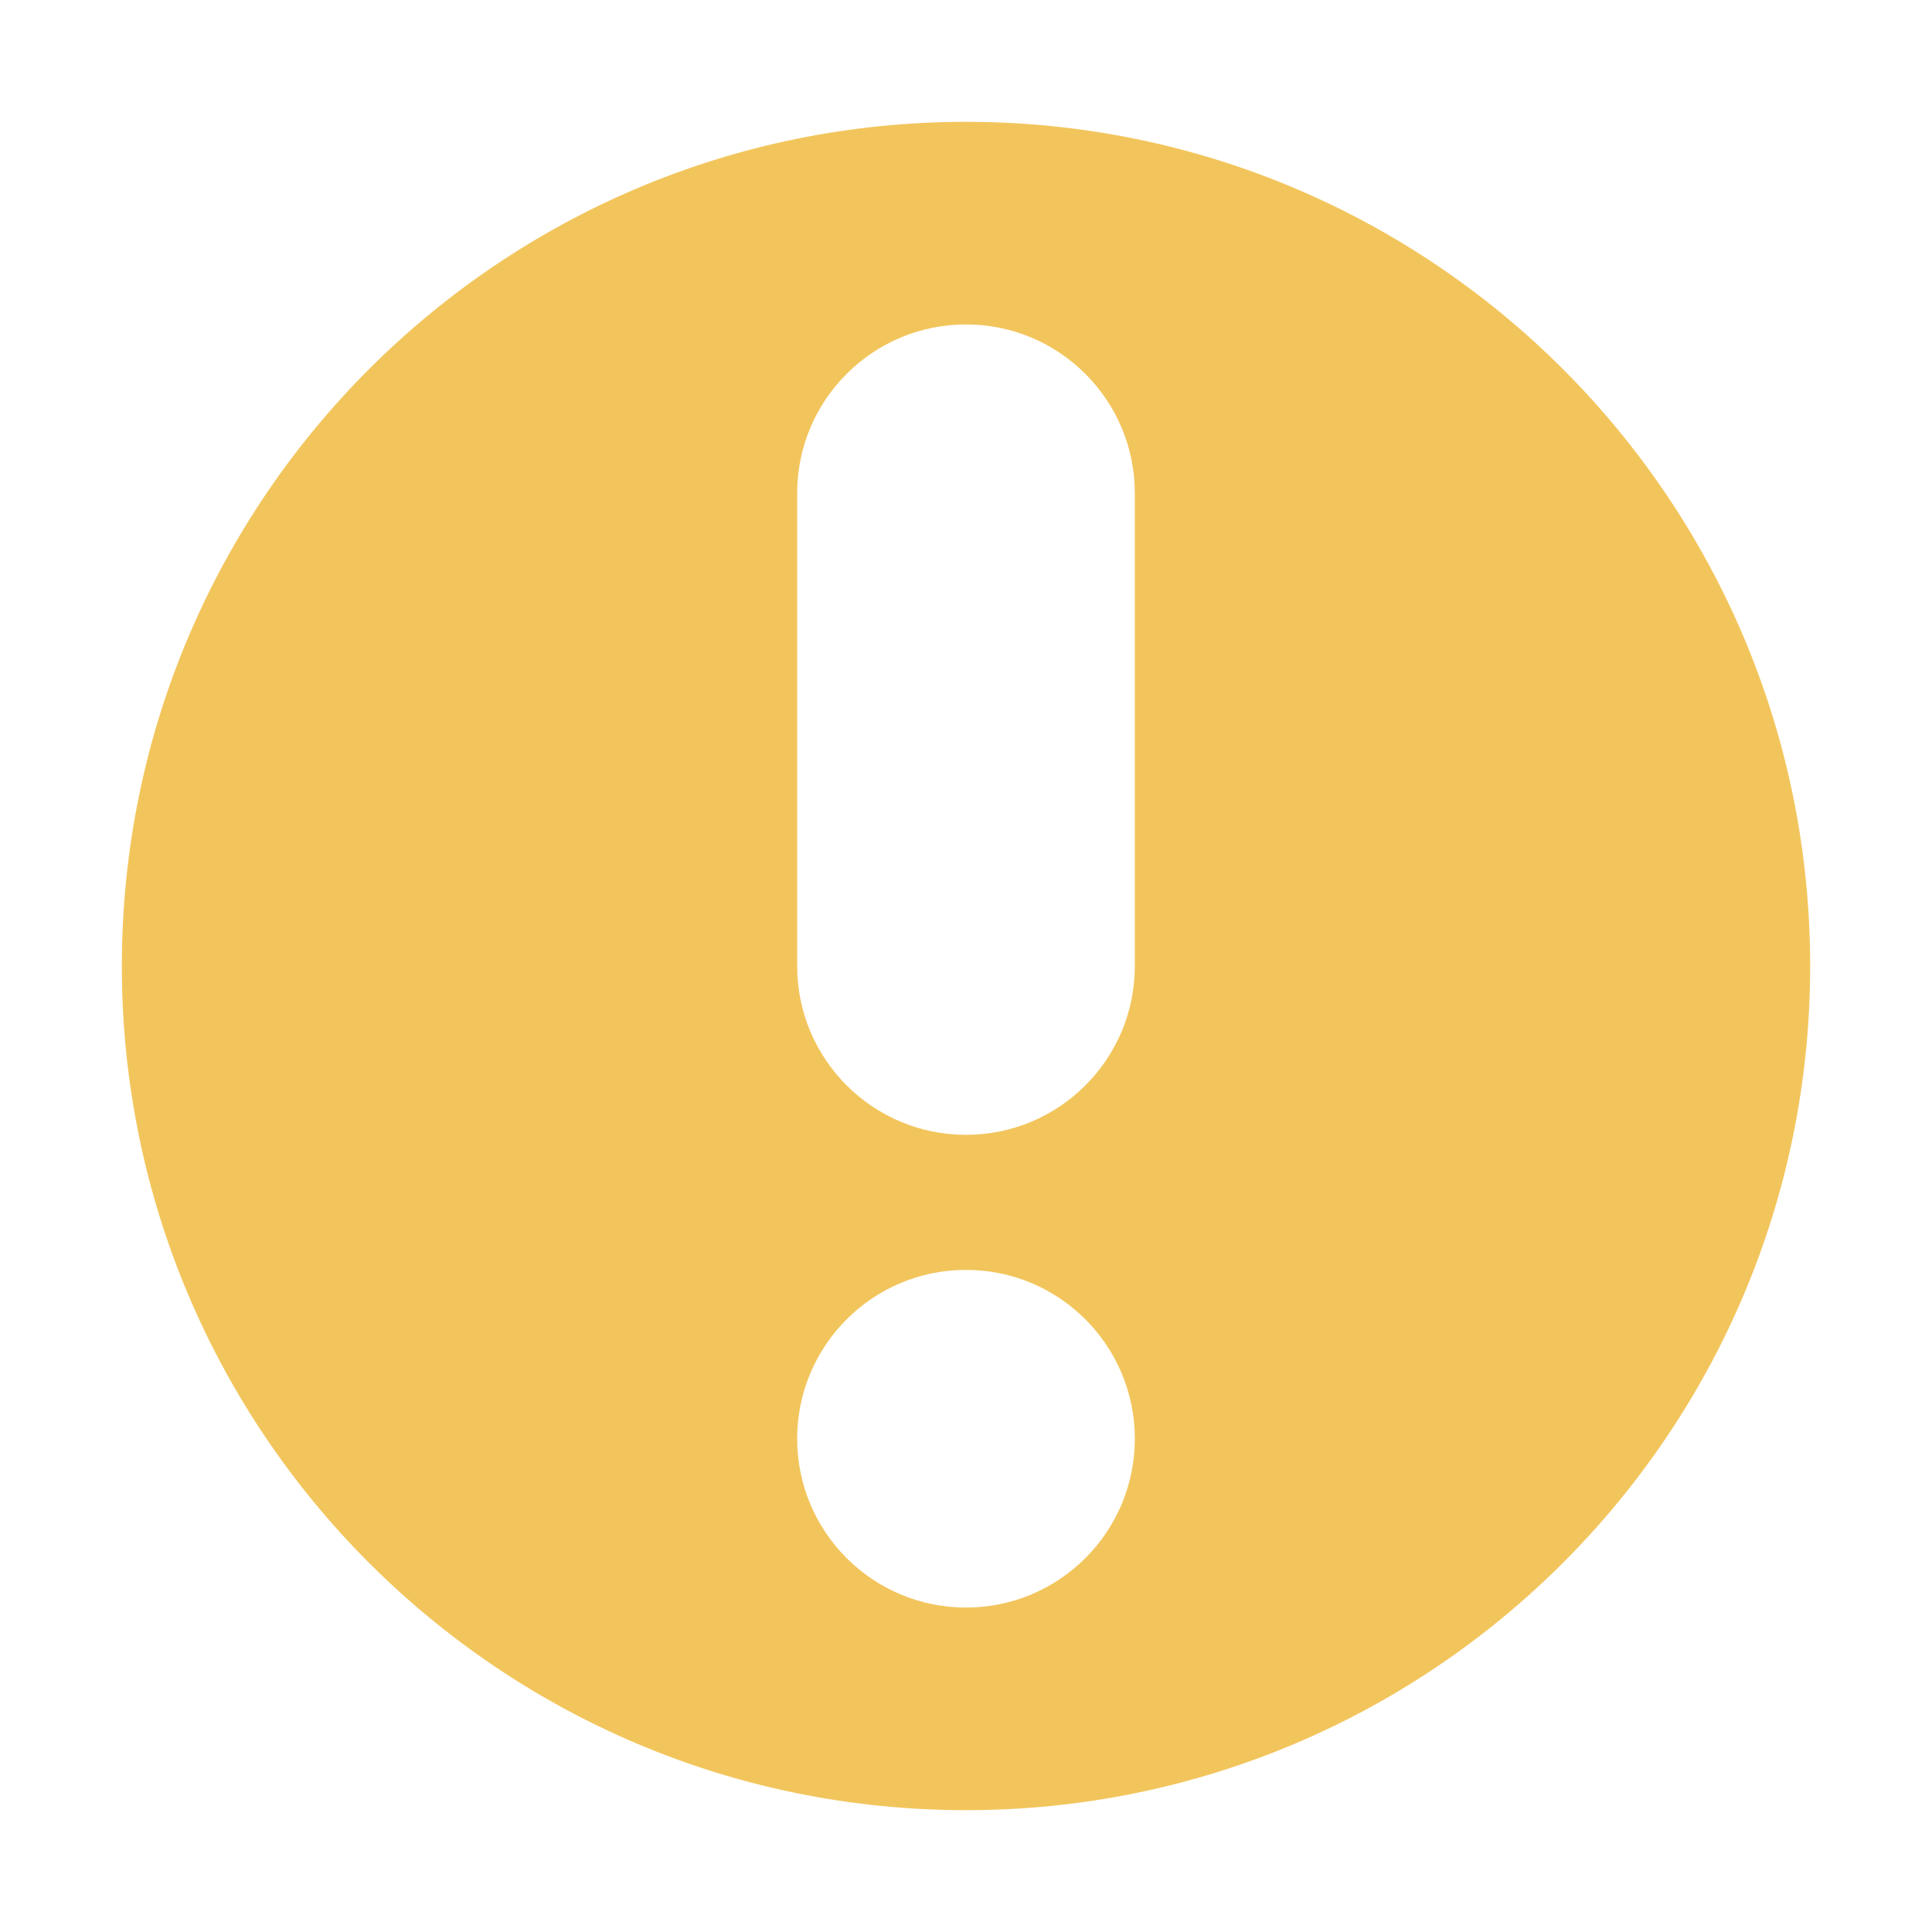
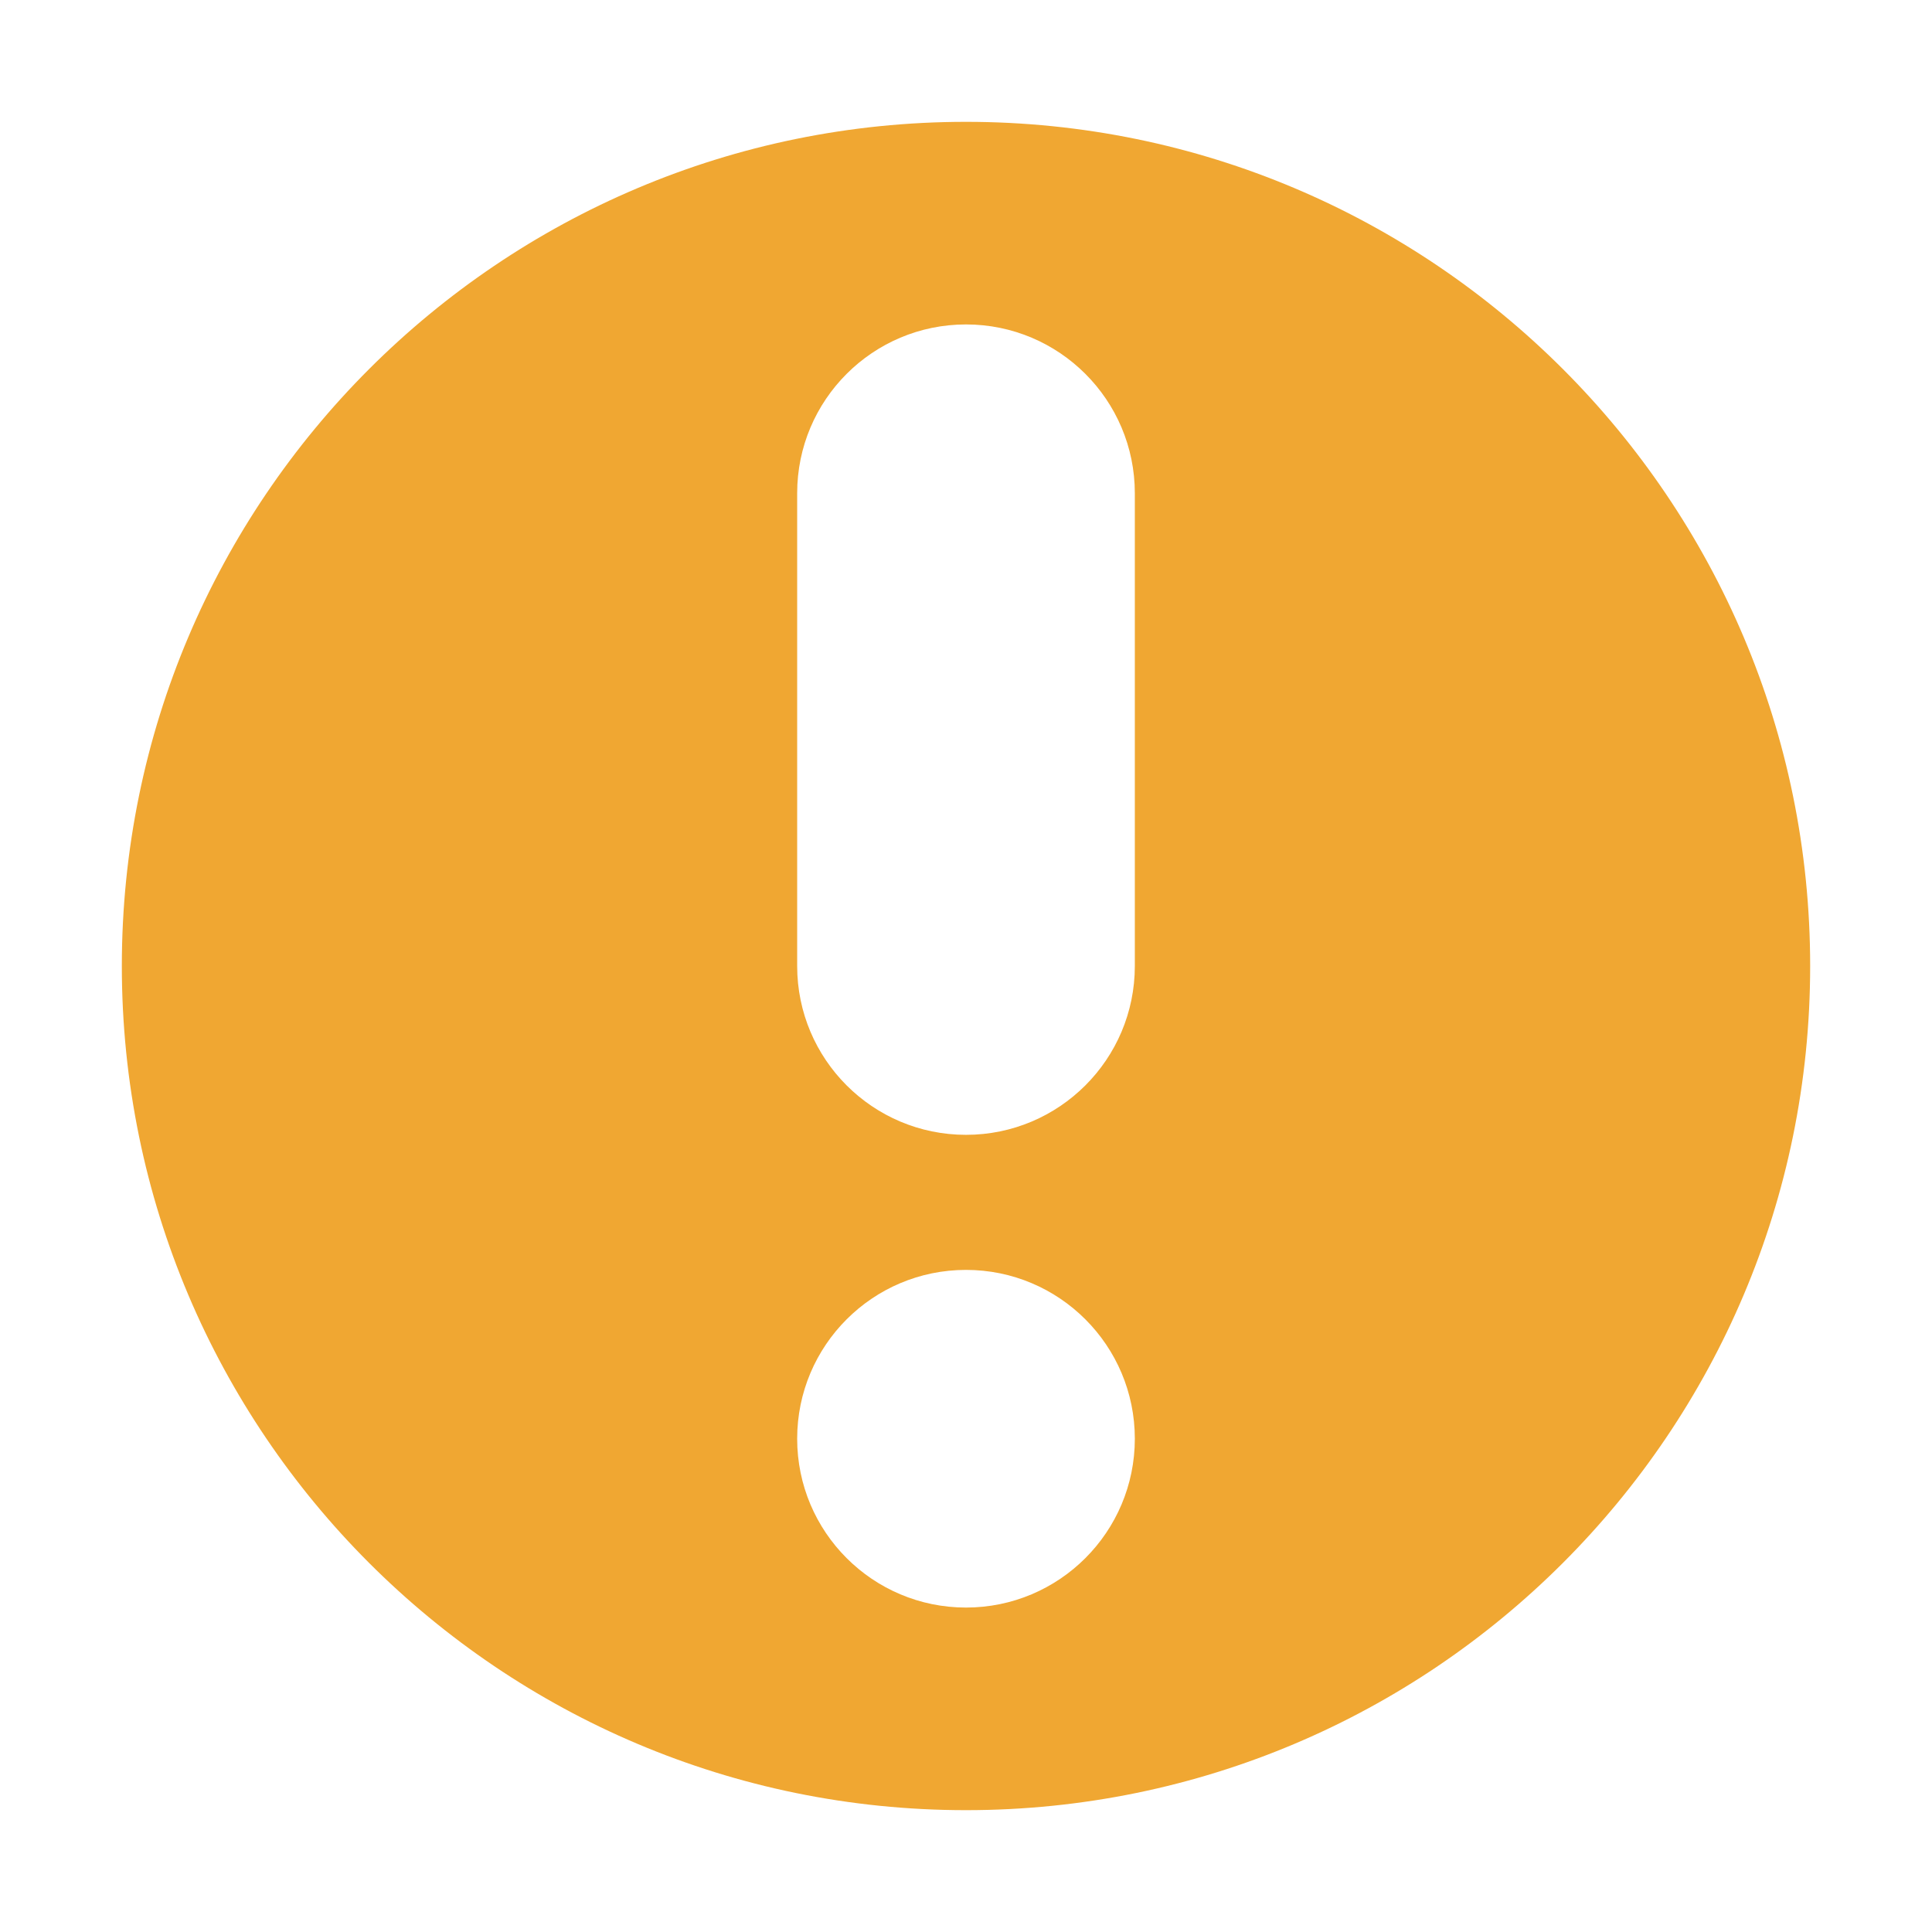
<svg xmlns="http://www.w3.org/2000/svg" width="16" height="16" viewBox="0 0 111 111" fill="none">
-   <path d="M55.5 7C82.286 7 104 28.714 104 55.5C104 82.286 82.286 104 55.5 104C28.714 104 7 82.286 7 55.5C7 28.714 28.714 7 55.5 7ZM55.5 72.96C50.143 72.96 45.8 77.303 45.8 82.66C45.8 88.017 50.143 92.36 55.5 92.36C60.857 92.36 65.2 88.017 65.2 82.66C65.2 77.303 60.857 72.96 55.5 72.96ZM55.5 18.64C50.143 18.64 45.8 22.983 45.8 28.34V55.5C45.8 60.857 50.143 65.2 55.5 65.2C60.857 65.2 65.2 60.857 65.2 55.5V28.34C65.2 22.983 60.857 18.64 55.5 18.64Z" fill="#F2C55C" />
+   <path d="M55.5 7C82.286 7 104 28.714 104 55.5C104 82.286 82.286 104 55.5 104C28.714 104 7 82.286 7 55.5C7 28.714 28.714 7 55.5 7ZM55.5 72.96C50.143 72.96 45.8 77.303 45.8 82.66C45.8 88.017 50.143 92.36 55.5 92.36C60.857 92.36 65.2 88.017 65.2 82.66C65.2 77.303 60.857 72.96 55.5 72.96ZM55.5 18.64C50.143 18.64 45.8 22.983 45.8 28.34V55.5C45.8 60.857 50.143 65.2 55.5 65.2C60.857 65.2 65.2 60.857 65.2 55.5V28.34C65.2 22.983 60.857 18.64 55.5 18.64Z" fill="#F0A732" />
</svg>
